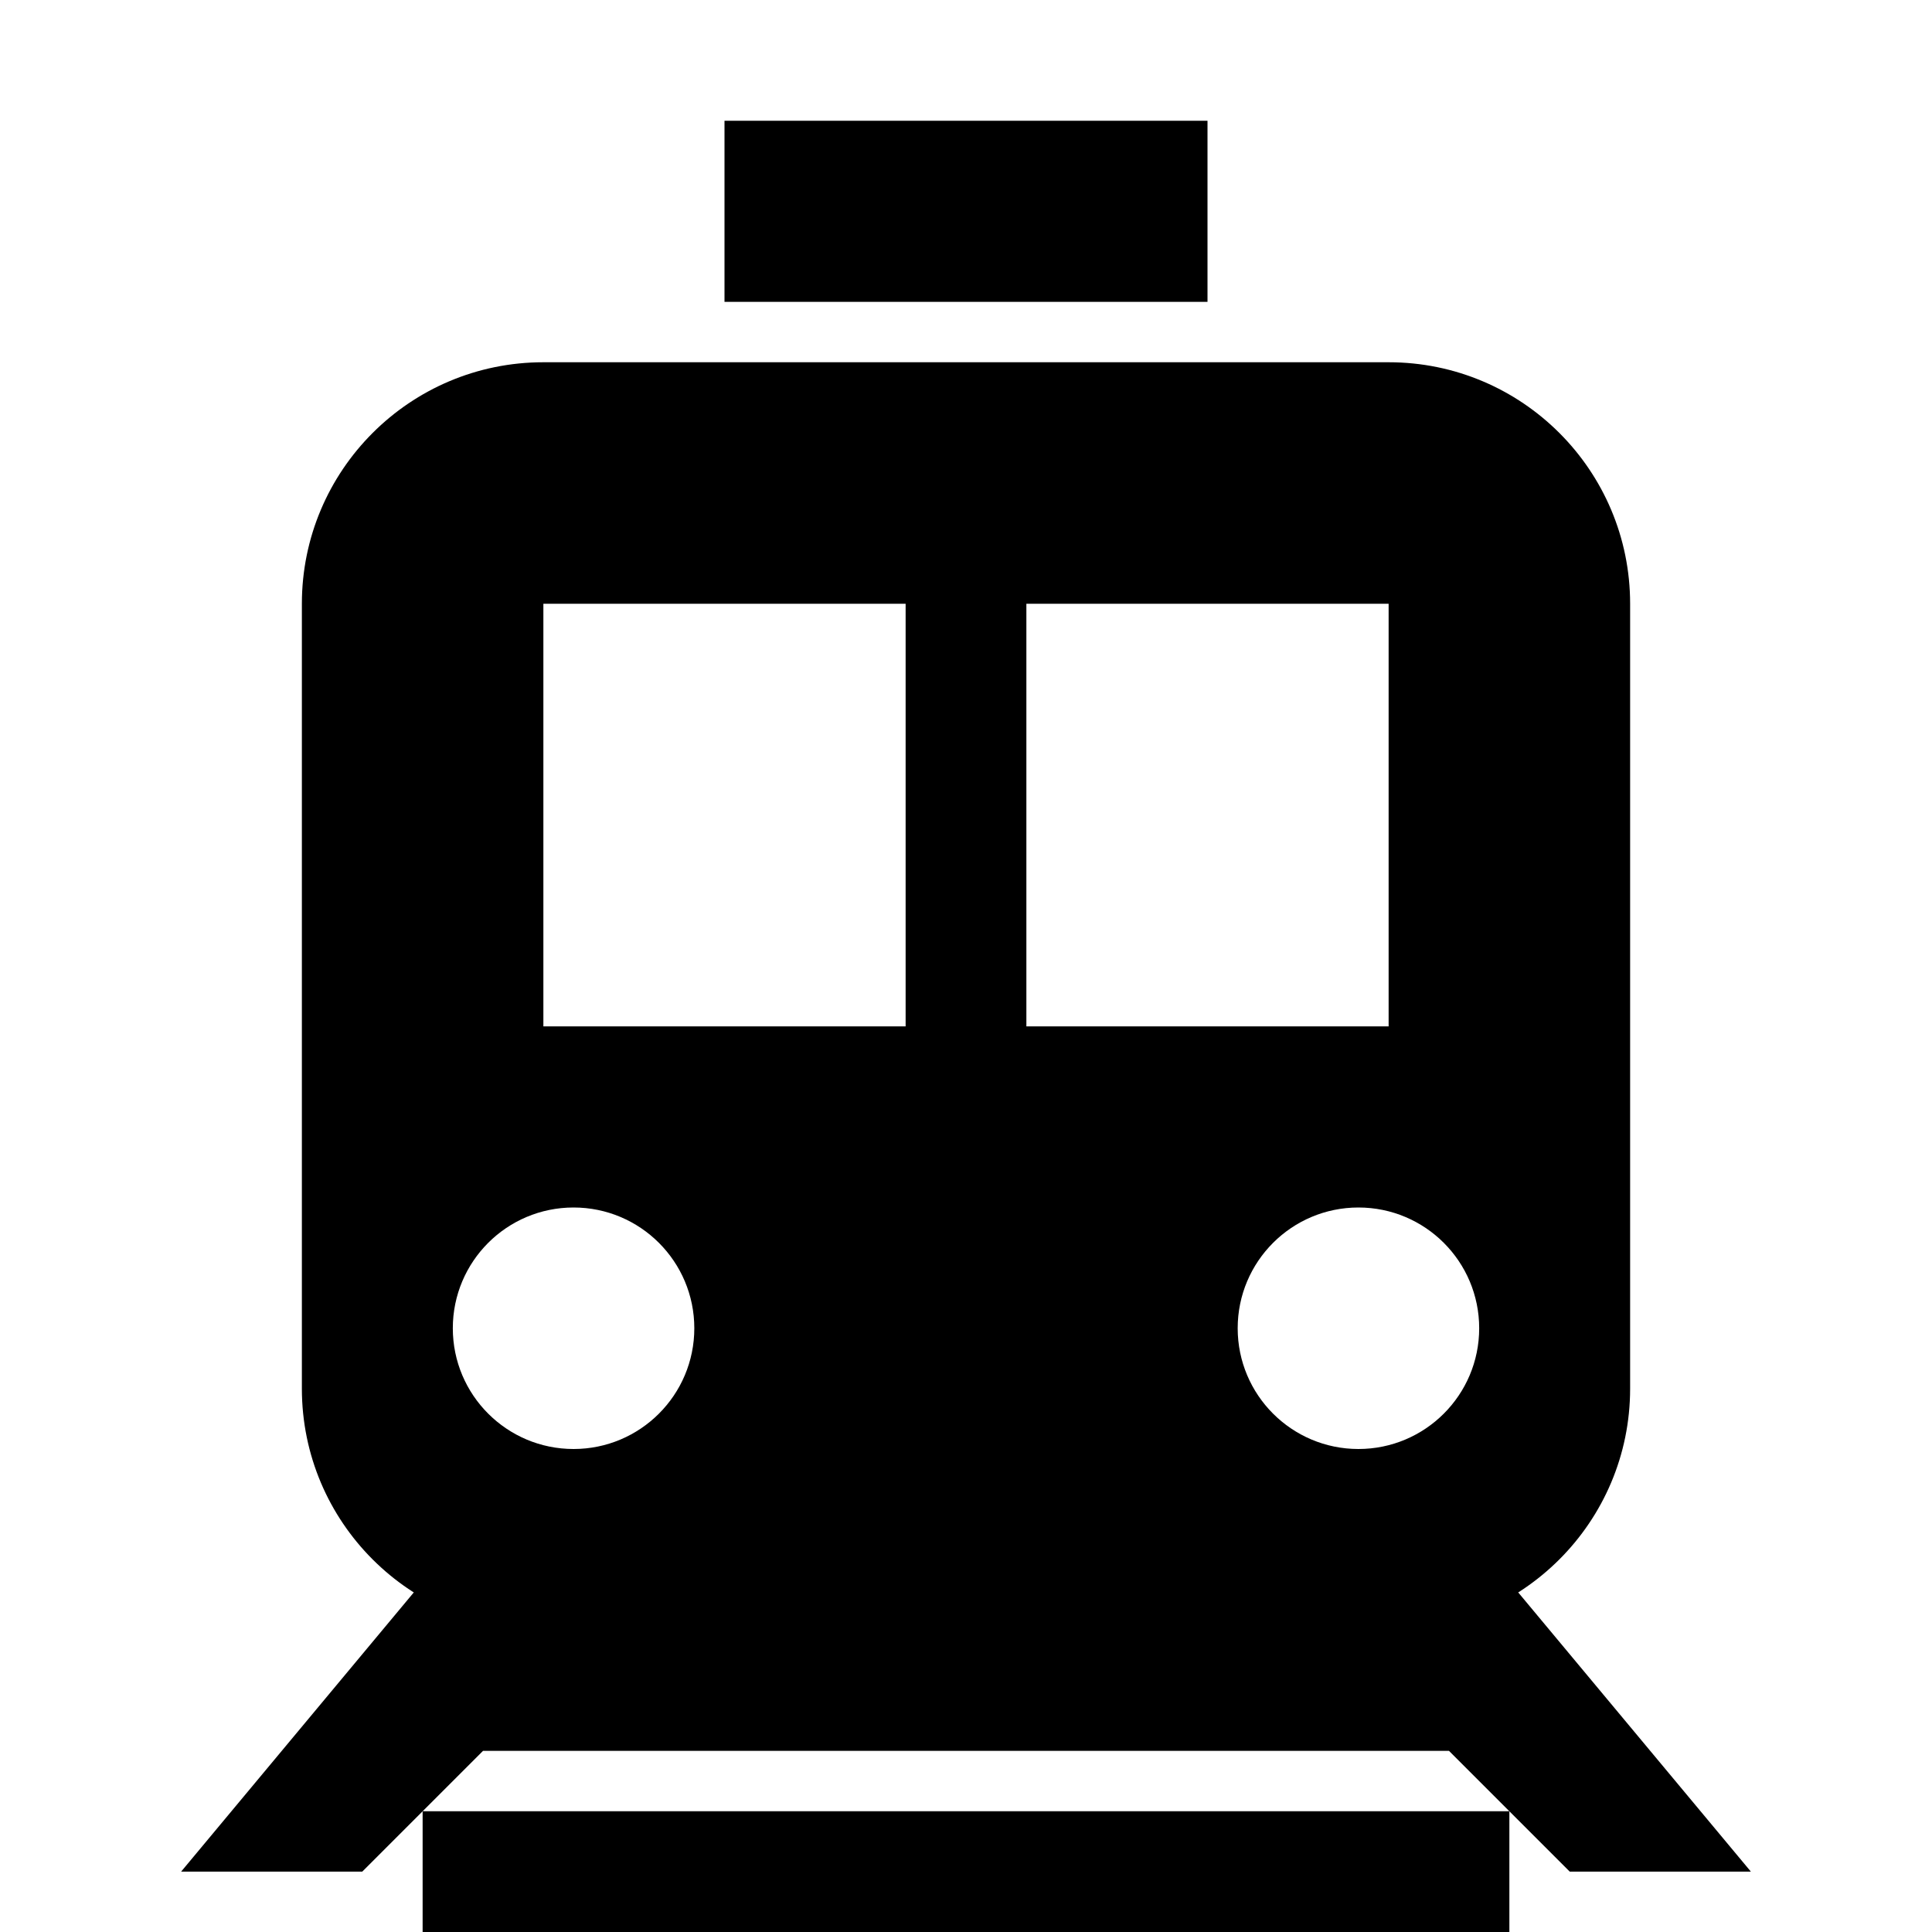
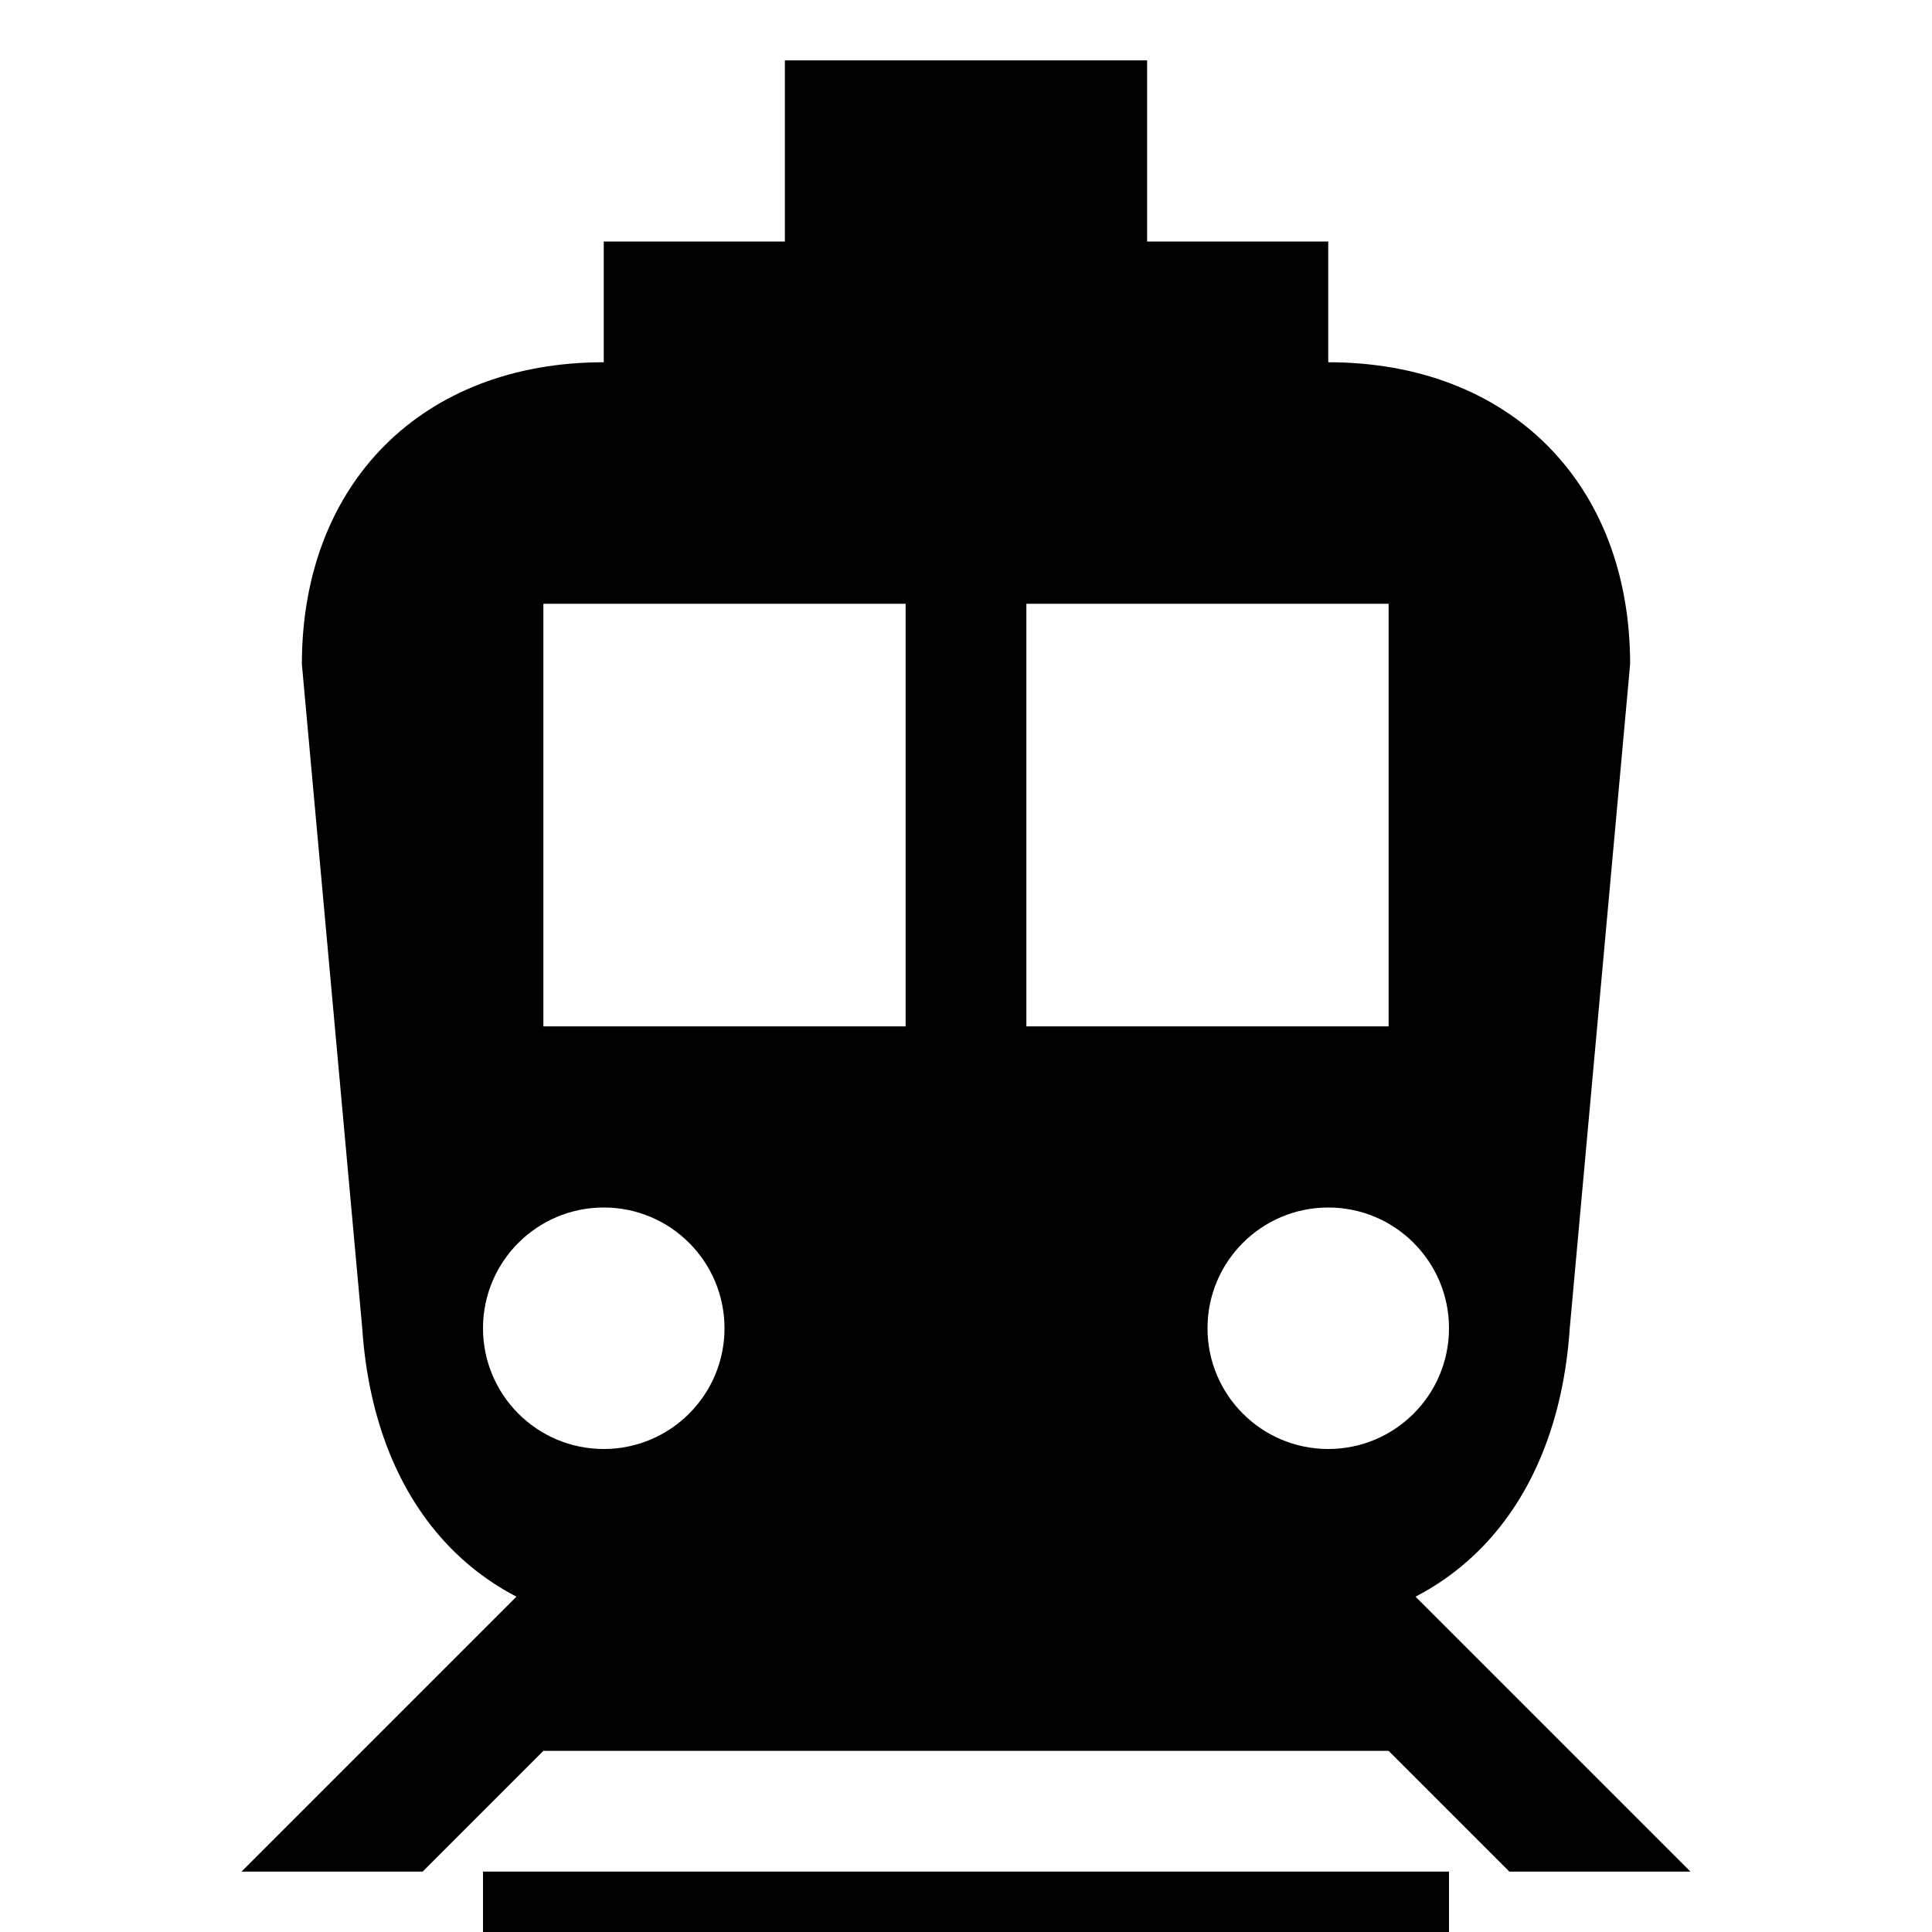
<svg xmlns="http://www.w3.org/2000/svg" width="32" height="32" viewBox="0 0 32 32" fill="currentColor" aria-hidden="true" focusable="false">
-   <path fill-rule="evenodd" d="M12 2h8v3h-8ZM9 6h14a4 4 0 0 1 4 4v13a4 4 0 0 1-4 4H9a4 4 0 0 1-4-4V10a4 4 0 0 1 4-4ZM9 10v7h6v-7Zm8 0v7h6v-7ZM9.5 20a2 2 0 1 0 0 4 2 2 0 0 0 0-4Zm13 0a2 2 0 1 0 0 4 2 2 0 0 0 0-4Z" />
-   <path d="m8 25-5 6h3l2-2h16l2 2h3l-5-6ZM7 30h18v2H7Z" />
+   <path fill-rule="evenodd" d="M13 1h6v3h-6ZM10 4h12v2H10ZM10 6h12c3 0 5 2 5 5l-1 11c-.2 3-2 5-5 5H11c-3 0-4.8-2-5-5L5 11c0-3 2-5 5-5ZM9 10v7h6v-7Zm8 0v7h6v-7ZM10 20a2 2 0 1 0 0 4 2 2 0 0 0 0-4Zm12 0a2 2 0 1 0 0 4 2 2 0 0 0 0-4Z" />
+   <path d="m9 26-5 5h3l2-2h14l2 2h3l-5-5ZM8 31h16v1H8Z" />
</svg>
